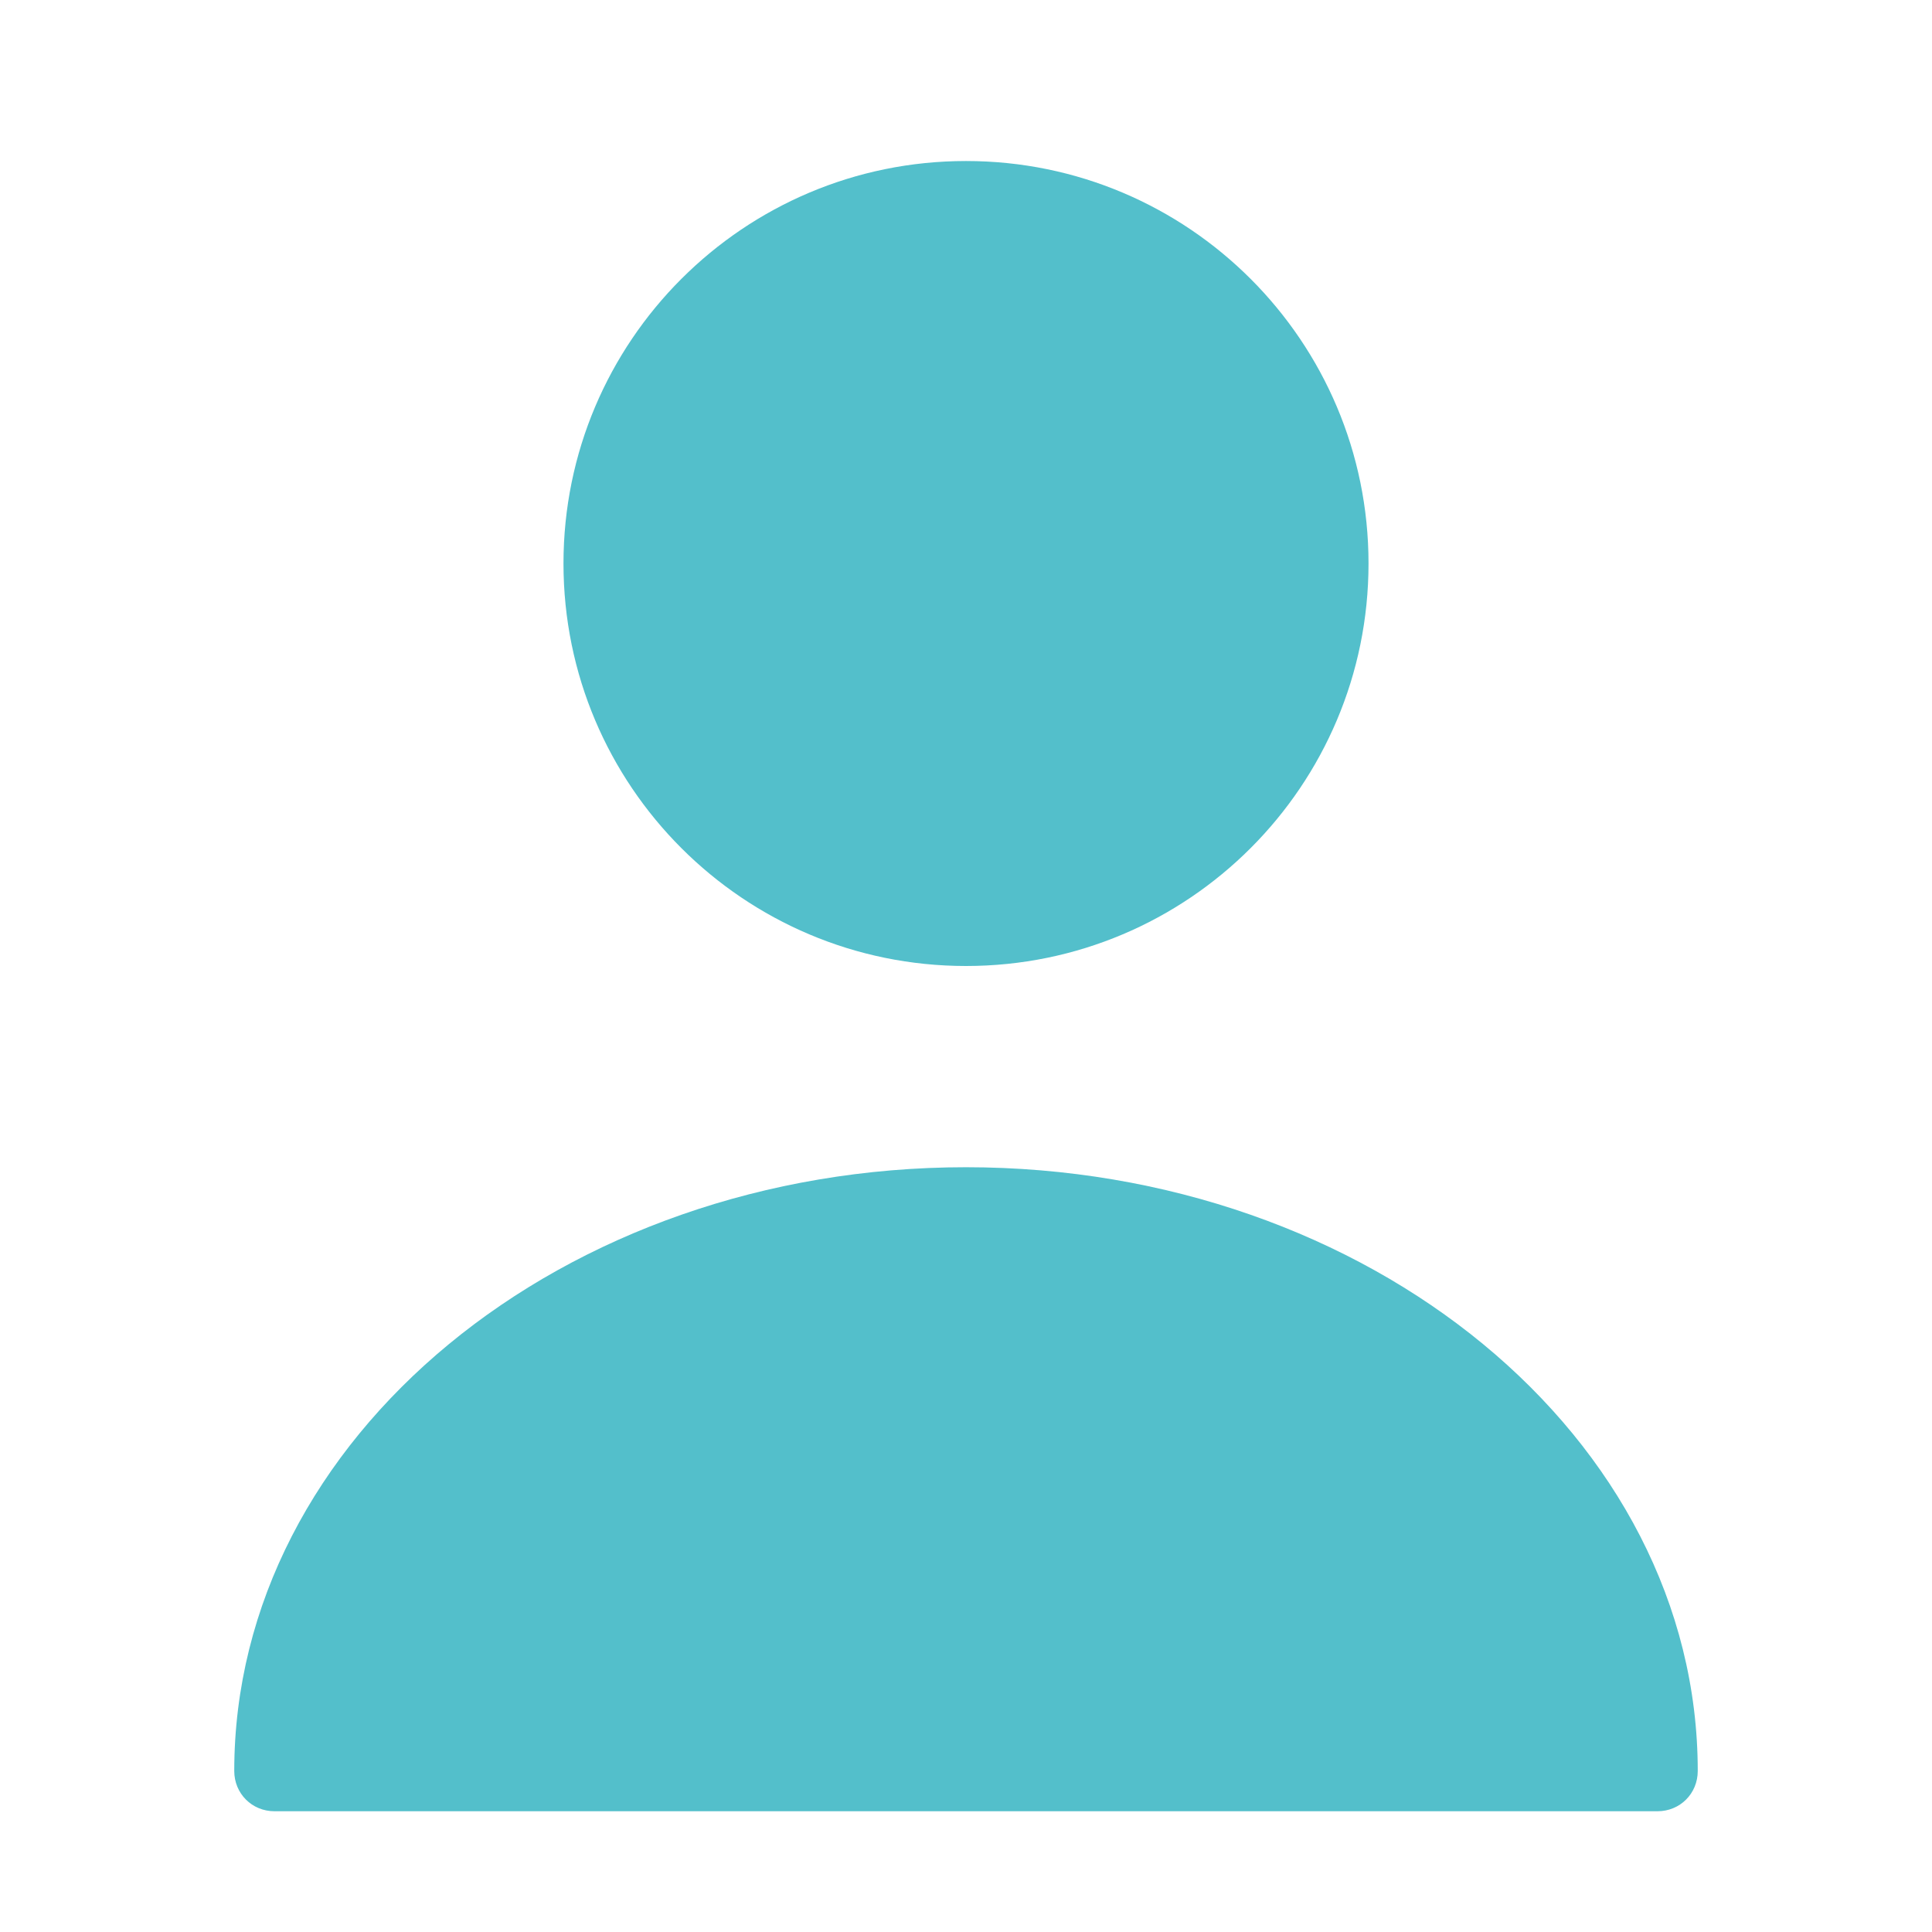
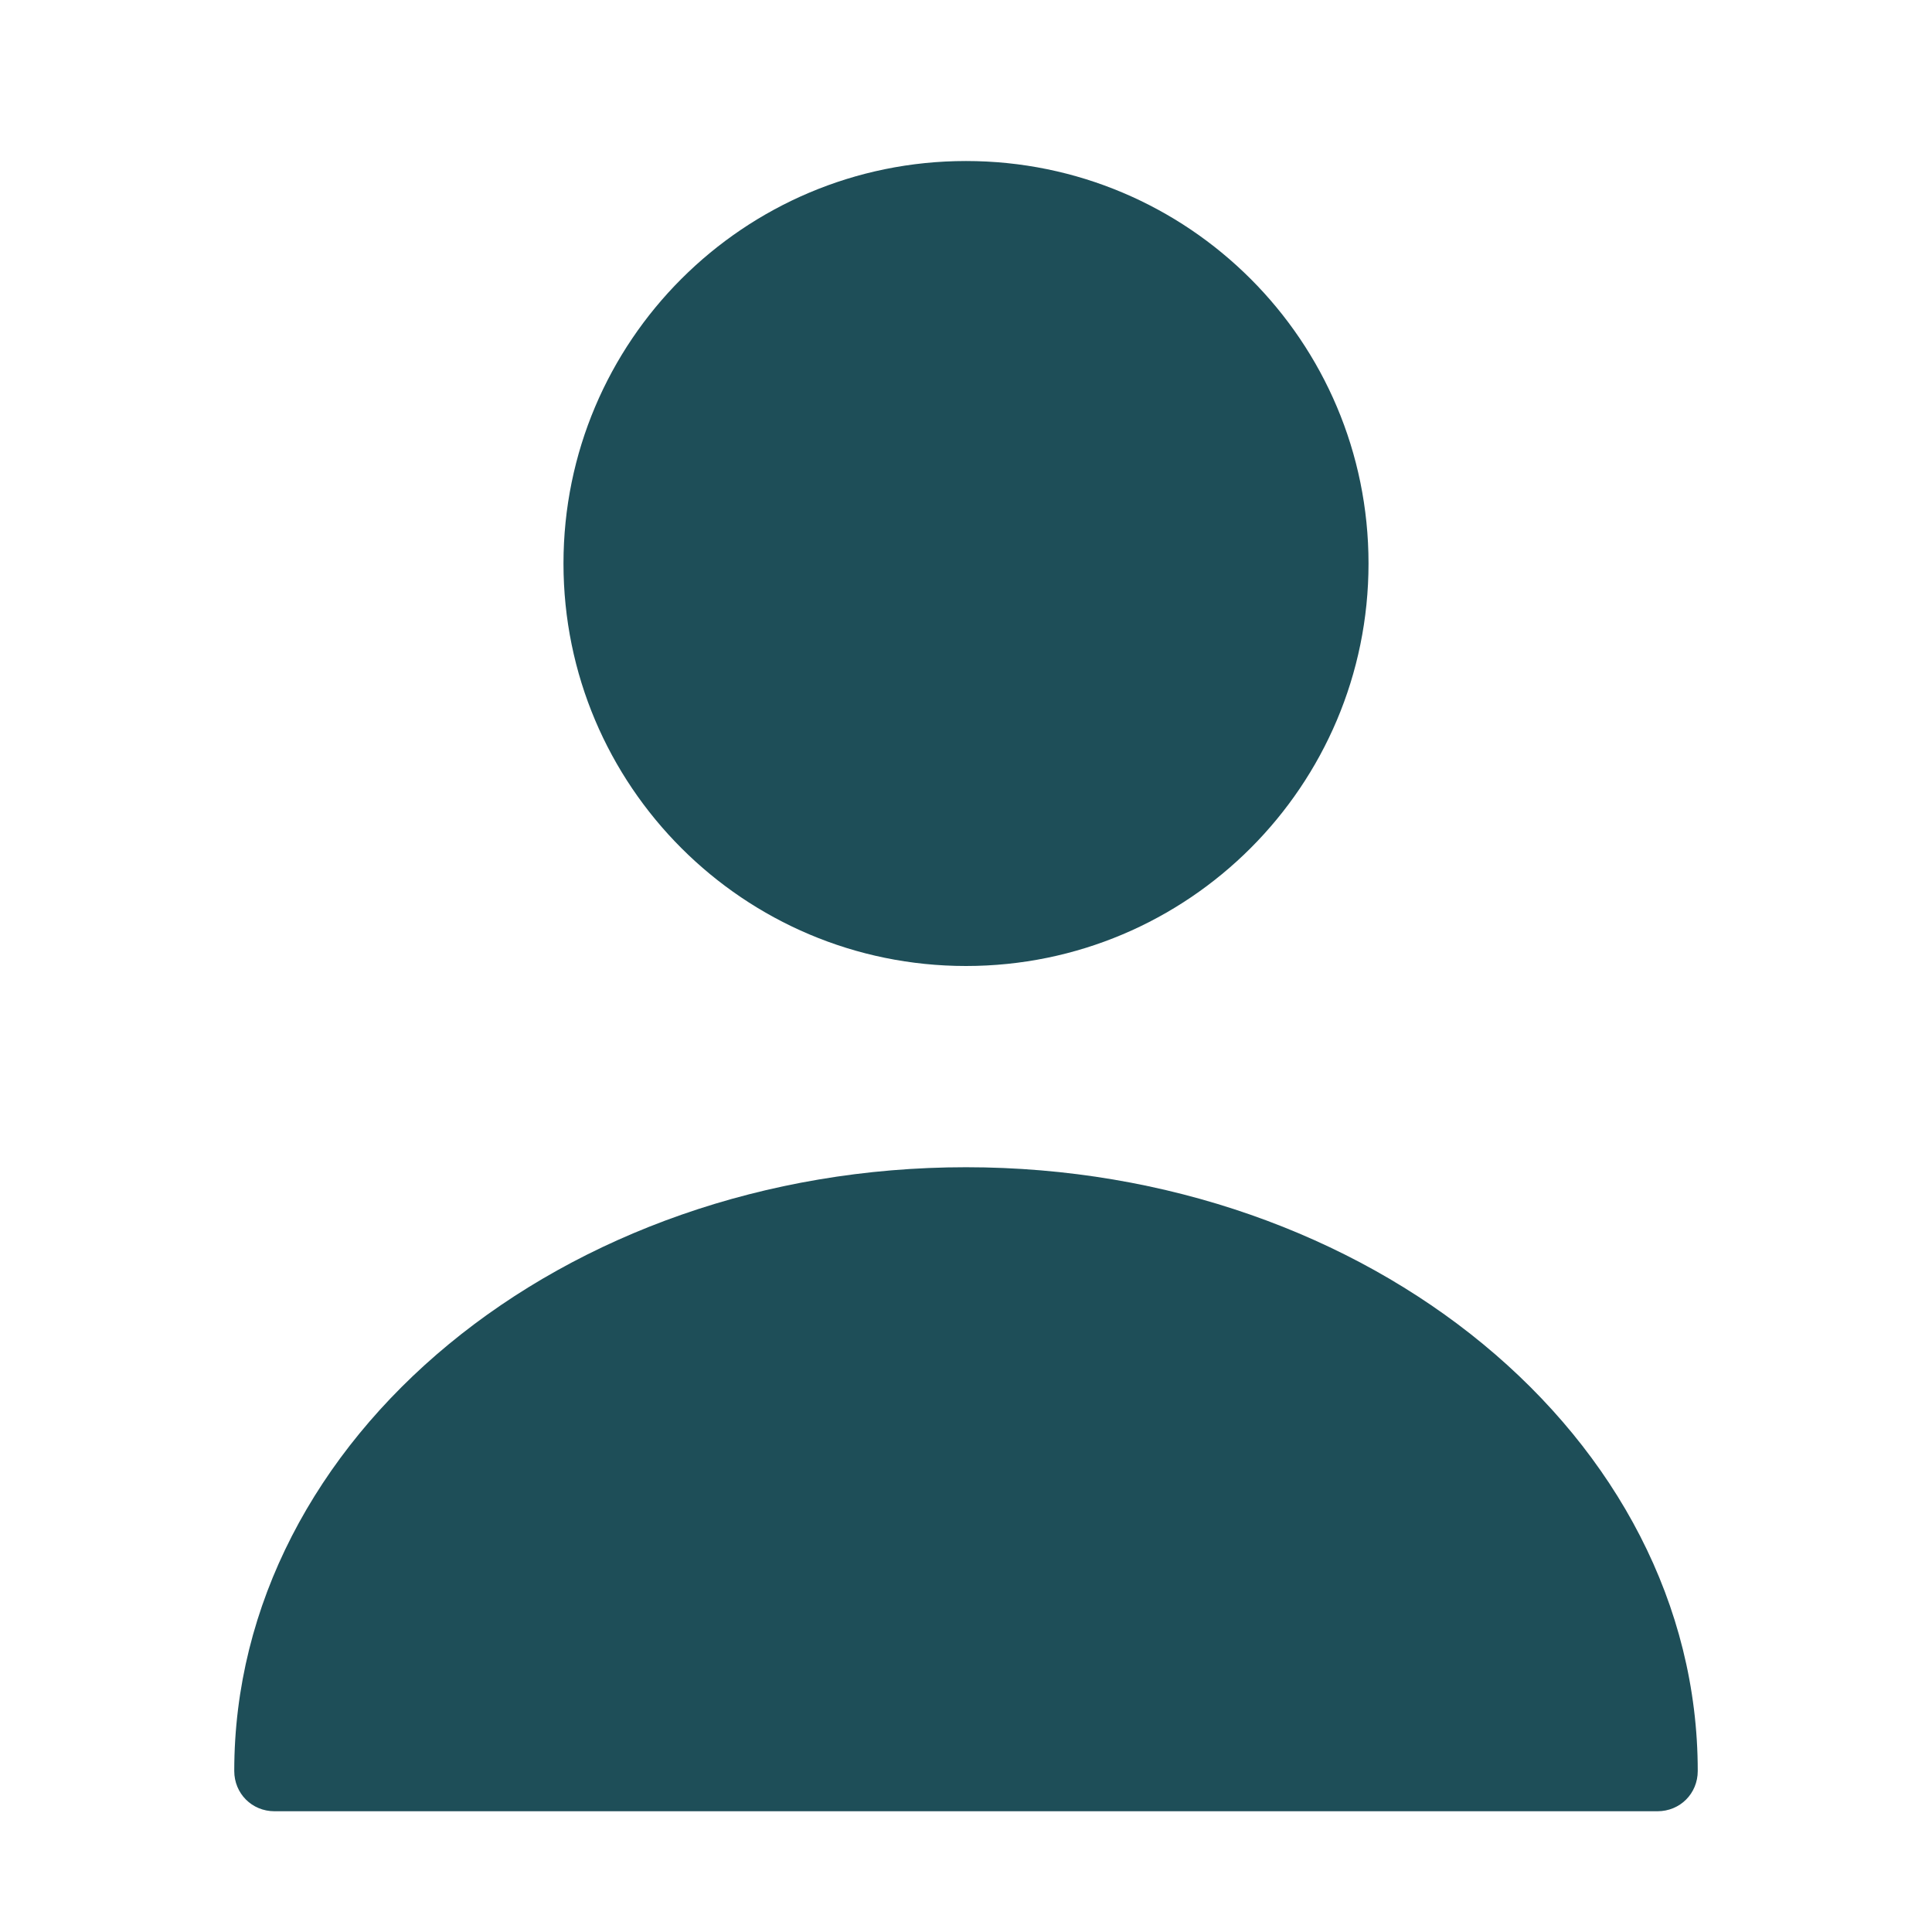
<svg xmlns="http://www.w3.org/2000/svg" width="32" height="32" viewBox="0 0 32 32" fill="none">
-   <path d="M16 16C19.682 16 22.667 13.015 22.667 9.333C22.667 5.651 19.682 2.667 16 2.667C12.318 2.667 9.333 5.651 9.333 9.333C9.333 13.015 12.318 16 16 16Z" fill="#53BFCB" style="fill:#53BFCB;fill:color(display-p3 0.326 0.749 0.796);fill-opacity:1;" />
-   <path d="M16 19.333C9.32 19.333 3.88 23.813 3.88 29.333C3.88 29.707 4.173 30 4.547 30H27.453C27.827 30 28.12 29.707 28.12 29.333C28.12 23.813 22.68 19.333 16 19.333Z" fill="#53BFCB" style="fill:#53BFCB;fill:color(display-p3 0.326 0.749 0.796);fill-opacity:1;" />
+   <path d="M16 16C19.682 16 22.667 13.015 22.667 9.333C22.667 5.651 19.682 2.667 16 2.667C12.318 2.667 9.333 5.651 9.333 9.333C9.333 13.015 12.318 16 16 16Z" fill="#1E4E58" style="fill:#1E4E58;fill:color(display-p3 0.326 0.749 0.796);fill-opacity:1;" />
+   <path d="M16 19.333C9.32 19.333 3.88 23.813 3.88 29.333C3.88 29.707 4.173 30 4.547 30H27.453C27.827 30 28.12 29.707 28.12 29.333C28.12 23.813 22.68 19.333 16 19.333Z" fill="#1E4E58" style="fill:#1E4E58;fill:color(display-p3 0.326 0.749 0.796);fill-opacity:1;" />
</svg>
